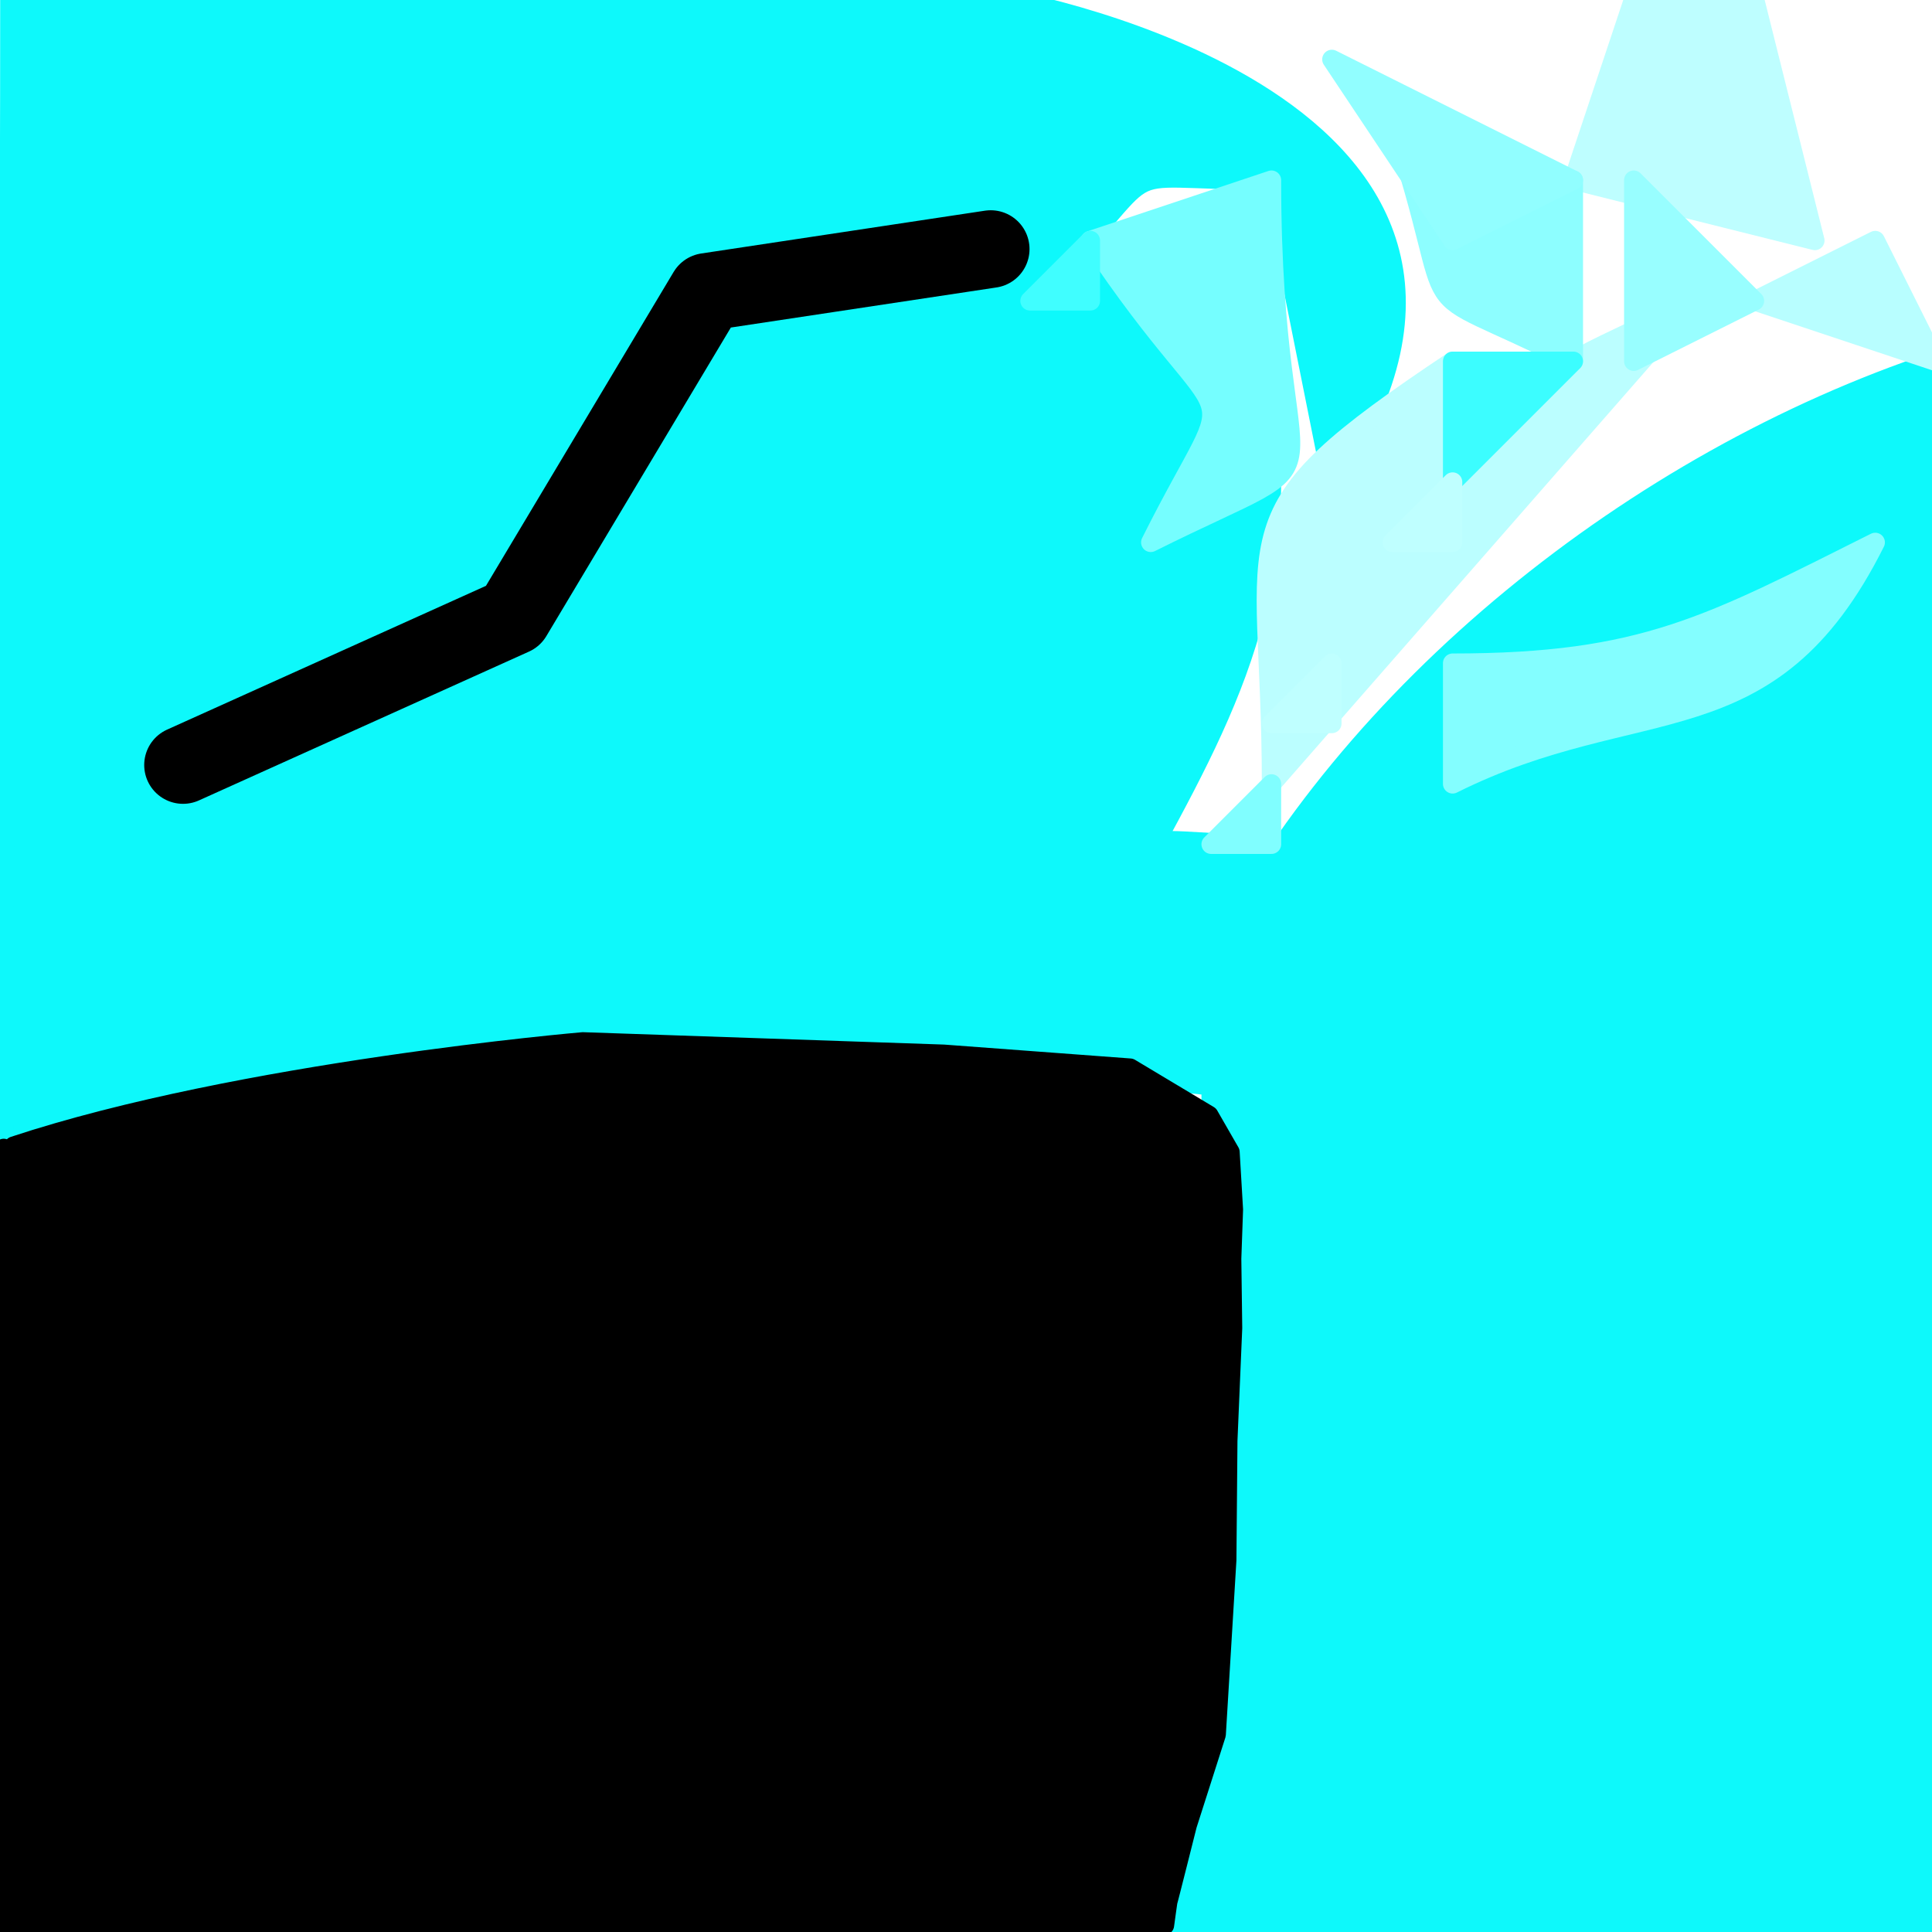
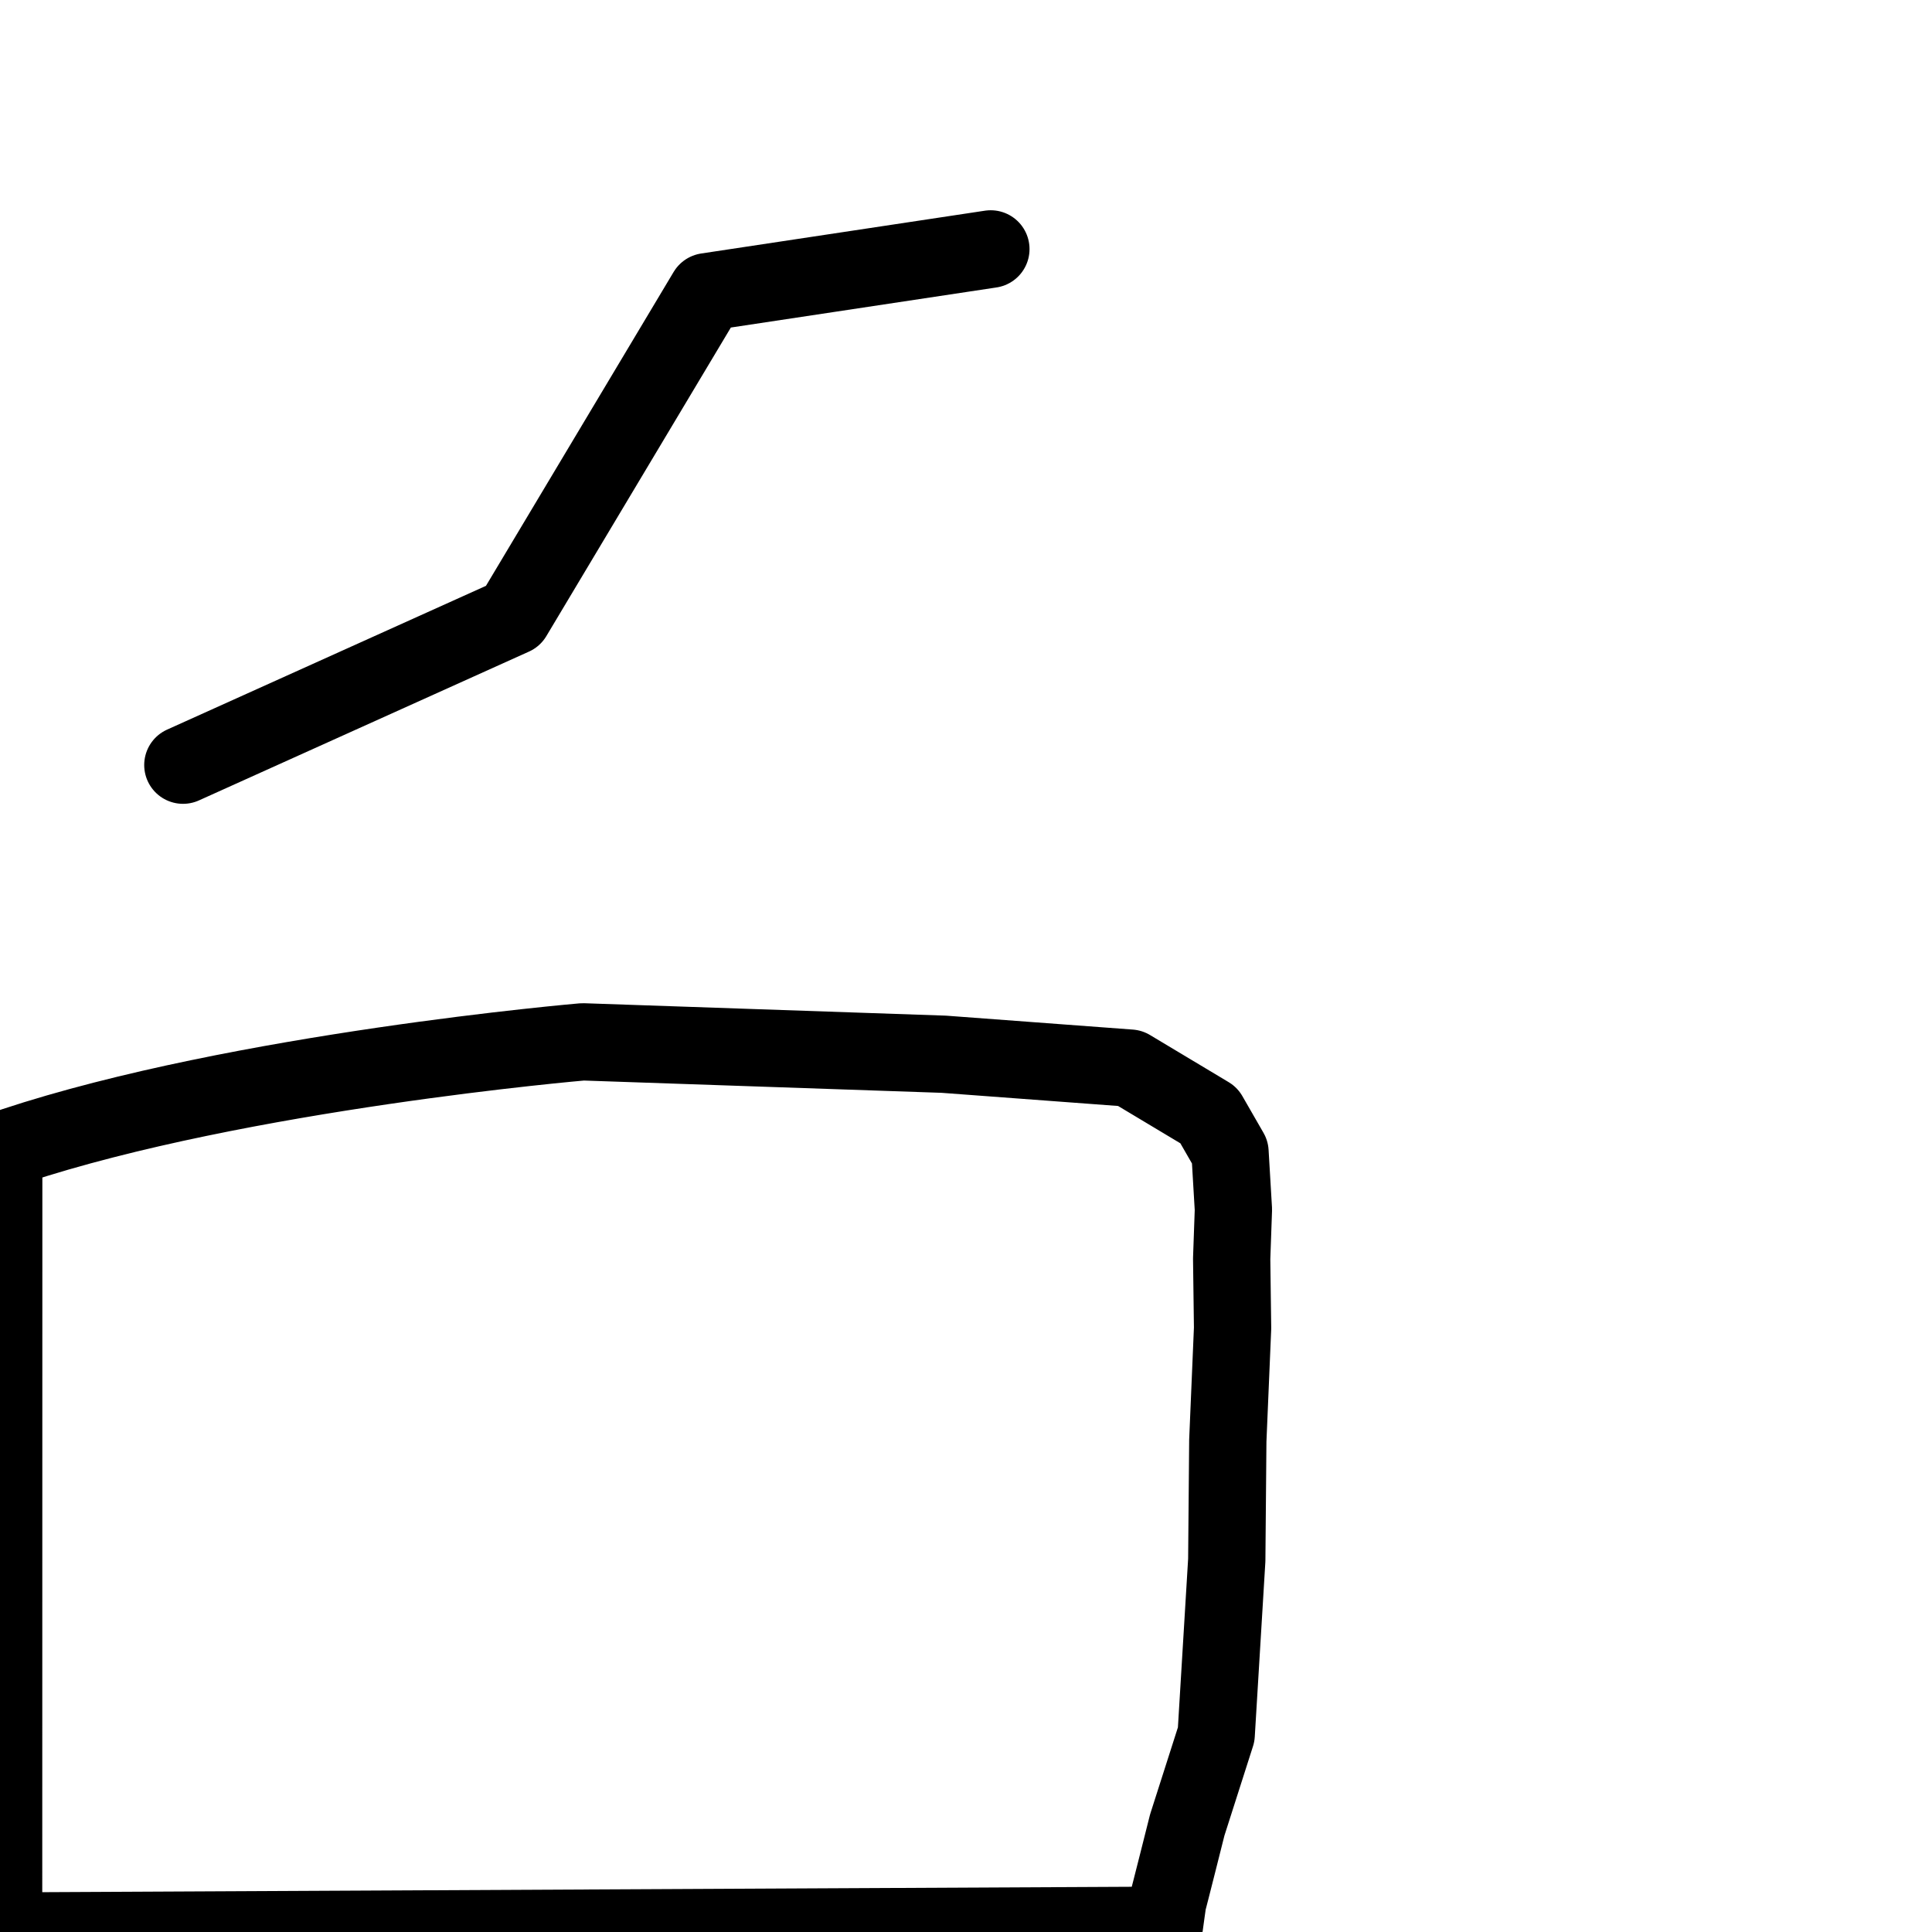
<svg xmlns="http://www.w3.org/2000/svg" xmlns:ns1="http://vectornator.io" height="100.0px" stroke-miterlimit="10" style="fill-rule:nonzero;clip-rule:evenodd;stroke-linecap:round;stroke-linejoin:round;" version="1.1" viewBox="0 0 100 100" width="100.0px" xml:space="preserve">
  <defs />
  <g id="Layer-1" ns1:layerName="Layer 1">
    <g opacity="1" ns1:layerName="Group 1">
-       <path d="M65.812 43.699C64.25 46.824 64.25 46.824 62.687 49.949C69.767 35.79 84.626 23.886 100.187 18.699C100.187 59.324 100.187 59.324 100.187 99.949C79.875 99.949 79.875 99.949 59.562 99.949C64.057 72.979 62.687 87.535 62.687 56.199C38.996 53.83 22.577 51.861 0.187 59.324C0.187 31.199 0.509 28.074 0.509-0.051C1.026-0.082 5.792 0 12.303 0C20.441 0 52.311 0 52.311 0C52.311 0 82.018 5.328 68.937 24.949C67.375 17.136 67.375 17.136 65.812 9.324C56.616 9.324 61.035 7.851 53.312 15.574C58 14.011 58 14.011 62.687 12.449C62.687 24.153 64.085 19.029 59.562 28.074C62.687 26.511 62.687 26.511 65.812 24.949C65.812 34.676 60.87 41.083 56.437 49.949C60.494 41.836 57.233 43.699 65.812 43.699Z" fill="#0df9fb" fill-rule="nonzero" opacity="1" stroke="#0df9fb" stroke-linecap="round" stroke-linejoin="round" stroke-width="1" />
-       <path d="M65.812 40.574C65.812 26.902 63.067 26.779 75.187 18.699C75.187 21.824 75.187 21.824 75.187 24.949C83.084 17.052 78.802 20.017 87.687 15.574C76.75 28.074 76.75 28.074 65.812 40.574Z" fill="#bbfeff" fill-rule="nonzero" opacity="1" stroke="#bbfeff" stroke-linecap="round" stroke-linejoin="round" stroke-width="1" />
-       <path d="M75.187 34.324C85.088 34.324 88.487 32.361 97.062 28.074C91.599 39.001 84.86 35.737 75.187 40.574C75.187 37.449 75.187 37.449 75.187 34.324Z" fill="#83feff" fill-rule="nonzero" opacity="1" stroke="#83feff" stroke-linecap="round" stroke-linejoin="round" stroke-width="1" />
-       <path d="M65.812 9.324C61.125 10.886 61.125 10.886 56.437 12.449C63.979 23.762 64.367 18.465 59.562 28.074C70.471 22.62 65.812 27.278 65.812 9.324Z" fill="#75feff" fill-rule="nonzero" opacity="1" stroke="#75feff" stroke-linecap="round" stroke-linejoin="round" stroke-width="1" />
-       <path d="M93.937 12.449C87.687 10.886 87.687 10.886 81.437 9.324C83 4.636 83 4.636 84.562-0.051C87.687-0.051 87.687-0.051 90.812-0.051C92.375 6.199 92.375 6.199 93.937 12.449Z" fill="#befeff" fill-rule="nonzero" opacity="1" stroke="#befeff" stroke-linecap="round" stroke-linejoin="round" stroke-width="1" />
-       <path d="M81.437 18.699C72.241 14.101 75.924 17.784 72.062 6.199C73.625 9.324 73.625 9.324 75.187 12.449C78.312 10.886 78.312 10.886 81.437 9.324C81.437 14.011 81.437 14.011 81.437 18.699Z" fill="#8dfeff" fill-rule="nonzero" opacity="1" stroke="#8dfeff" stroke-linecap="round" stroke-linejoin="round" stroke-width="1" />
-       <path d="M81.437 9.324C78.312 10.886 78.312 10.886 75.187 12.449C72.062 7.761 72.062 7.761 68.937 3.074C75.187 6.199 75.187 6.199 81.437 9.324Z" fill="#91feff" fill-rule="nonzero" opacity="1" stroke="#91feff" stroke-linecap="round" stroke-linejoin="round" stroke-width="1" />
-       <path d="M100.187 18.699C95.5 17.136 95.5 17.136 90.812 15.574C93.937 14.011 93.937 14.011 97.062 12.449C98.625 15.574 98.625 15.574 100.187 18.699Z" fill="#b8feff" fill-rule="nonzero" opacity="1" stroke="#b8feff" stroke-linecap="round" stroke-linejoin="round" stroke-width="1" />
-       <path d="M90.812 15.574C87.687 17.136 87.687 17.136 84.562 18.699C84.562 14.011 84.562 14.011 84.562 9.324C87.687 12.449 87.687 12.449 90.812 15.574Z" fill="#98feff" fill-rule="nonzero" opacity="1" stroke="#98feff" stroke-linecap="round" stroke-linejoin="round" stroke-width="1" />
-       <path d="M75.187 24.949C75.187 21.824 75.187 21.824 75.187 18.699C78.312 18.699 78.312 18.699 81.437 18.699C78.312 21.824 78.312 21.824 75.187 24.949Z" fill="#3cfdff" fill-rule="nonzero" opacity="1" stroke="#3cfdff" stroke-linecap="round" stroke-linejoin="round" stroke-width="1" />
-       <path d="M68.937 34.324C68.937 35.886 68.937 35.886 68.937 37.449C67.375 37.449 67.375 37.449 65.812 37.449C67.375 35.886 67.375 35.886 68.937 34.324Z" fill="#bfffff" fill-rule="nonzero" opacity="1" stroke="#bfffff" stroke-linecap="round" stroke-linejoin="round" stroke-width="1" />
-       <path d="M72.062 28.074C73.625 26.511 73.625 26.511 75.187 24.949C75.187 26.511 75.187 26.511 75.187 28.074C73.625 28.074 73.625 28.074 72.062 28.074Z" fill="#bfffff" fill-rule="nonzero" opacity="1" stroke="#bfffff" stroke-linecap="round" stroke-linejoin="round" stroke-width="1" />
-       <path d="M56.437 12.449C56.437 14.011 56.437 14.011 56.437 15.574C54.875 15.574 54.875 15.574 53.312 15.574C54.875 14.011 54.875 14.011 56.437 12.449Z" fill="#40feff" fill-rule="nonzero" opacity="1" stroke="#40feff" stroke-linecap="round" stroke-linejoin="round" stroke-width="1" />
-       <path d="M65.812 43.699C65.812 42.136 65.812 42.136 65.812 40.574C64.25 42.136 64.25 42.136 62.687 43.699C64.25 43.699 64.25 43.699 65.812 43.699Z" fill="#80feff" fill-rule="nonzero" opacity="1" stroke="#80feff" stroke-linecap="round" stroke-linejoin="round" stroke-width="1" />
-     </g>
+ 
+ 
+ 
+ 
+ 
+ 
+ 
+ 
+ 
+ 
+ 
+ 
+ 
+ 
+ </g>
    <path d="M9.473 39.597L26.554 31.895L36.591 15.108L51.279 12.892" fill="none" opacity="1" stroke="#000000" stroke-linecap="round" stroke-linejoin="round" stroke-width="4.018" ns1:layerName="Curve 3" />
-     <path d="M0.713 59.321C12.455 55.436 30.169 53.926 30.169 53.926L48.848 54.567L58.493 55.286L62.57 57.729L63.665 59.633L63.841 62.608L63.751 65.153L63.798 68.741L63.551 74.567L63.497 80.749L62.95 89.778L61.452 94.461C61.452 94.461 60.449 98.452 60.449 98.408C60.449 98.363 60.273 99.651 60.273 99.651L0.187 99.949L0.193 59.441" fill="#000000" fill-rule="nonzero" opacity="1" stroke="#000000" stroke-linecap="round" stroke-linejoin="round" stroke-width="1" ns1:layerName="Curve 2" />
+     <path d="M0.713 59.321C12.455 55.436 30.169 53.926 30.169 53.926L48.848 54.567L58.493 55.286L62.57 57.729L63.665 59.633L63.841 62.608L63.751 65.153L63.798 68.741L63.551 74.567L63.497 80.749L62.95 89.778L61.452 94.461C61.452 94.461 60.449 98.452 60.449 98.408C60.449 98.363 60.273 99.651 60.273 99.651L0.187 99.949L0.193 59.441" fill="none" fill-rule="nonzero" opacity="1" stroke="#000000" stroke-linecap="round" stroke-linejoin="round" stroke-width="4" ns1:layerName="Curve 2" />
  </g>
</svg>
